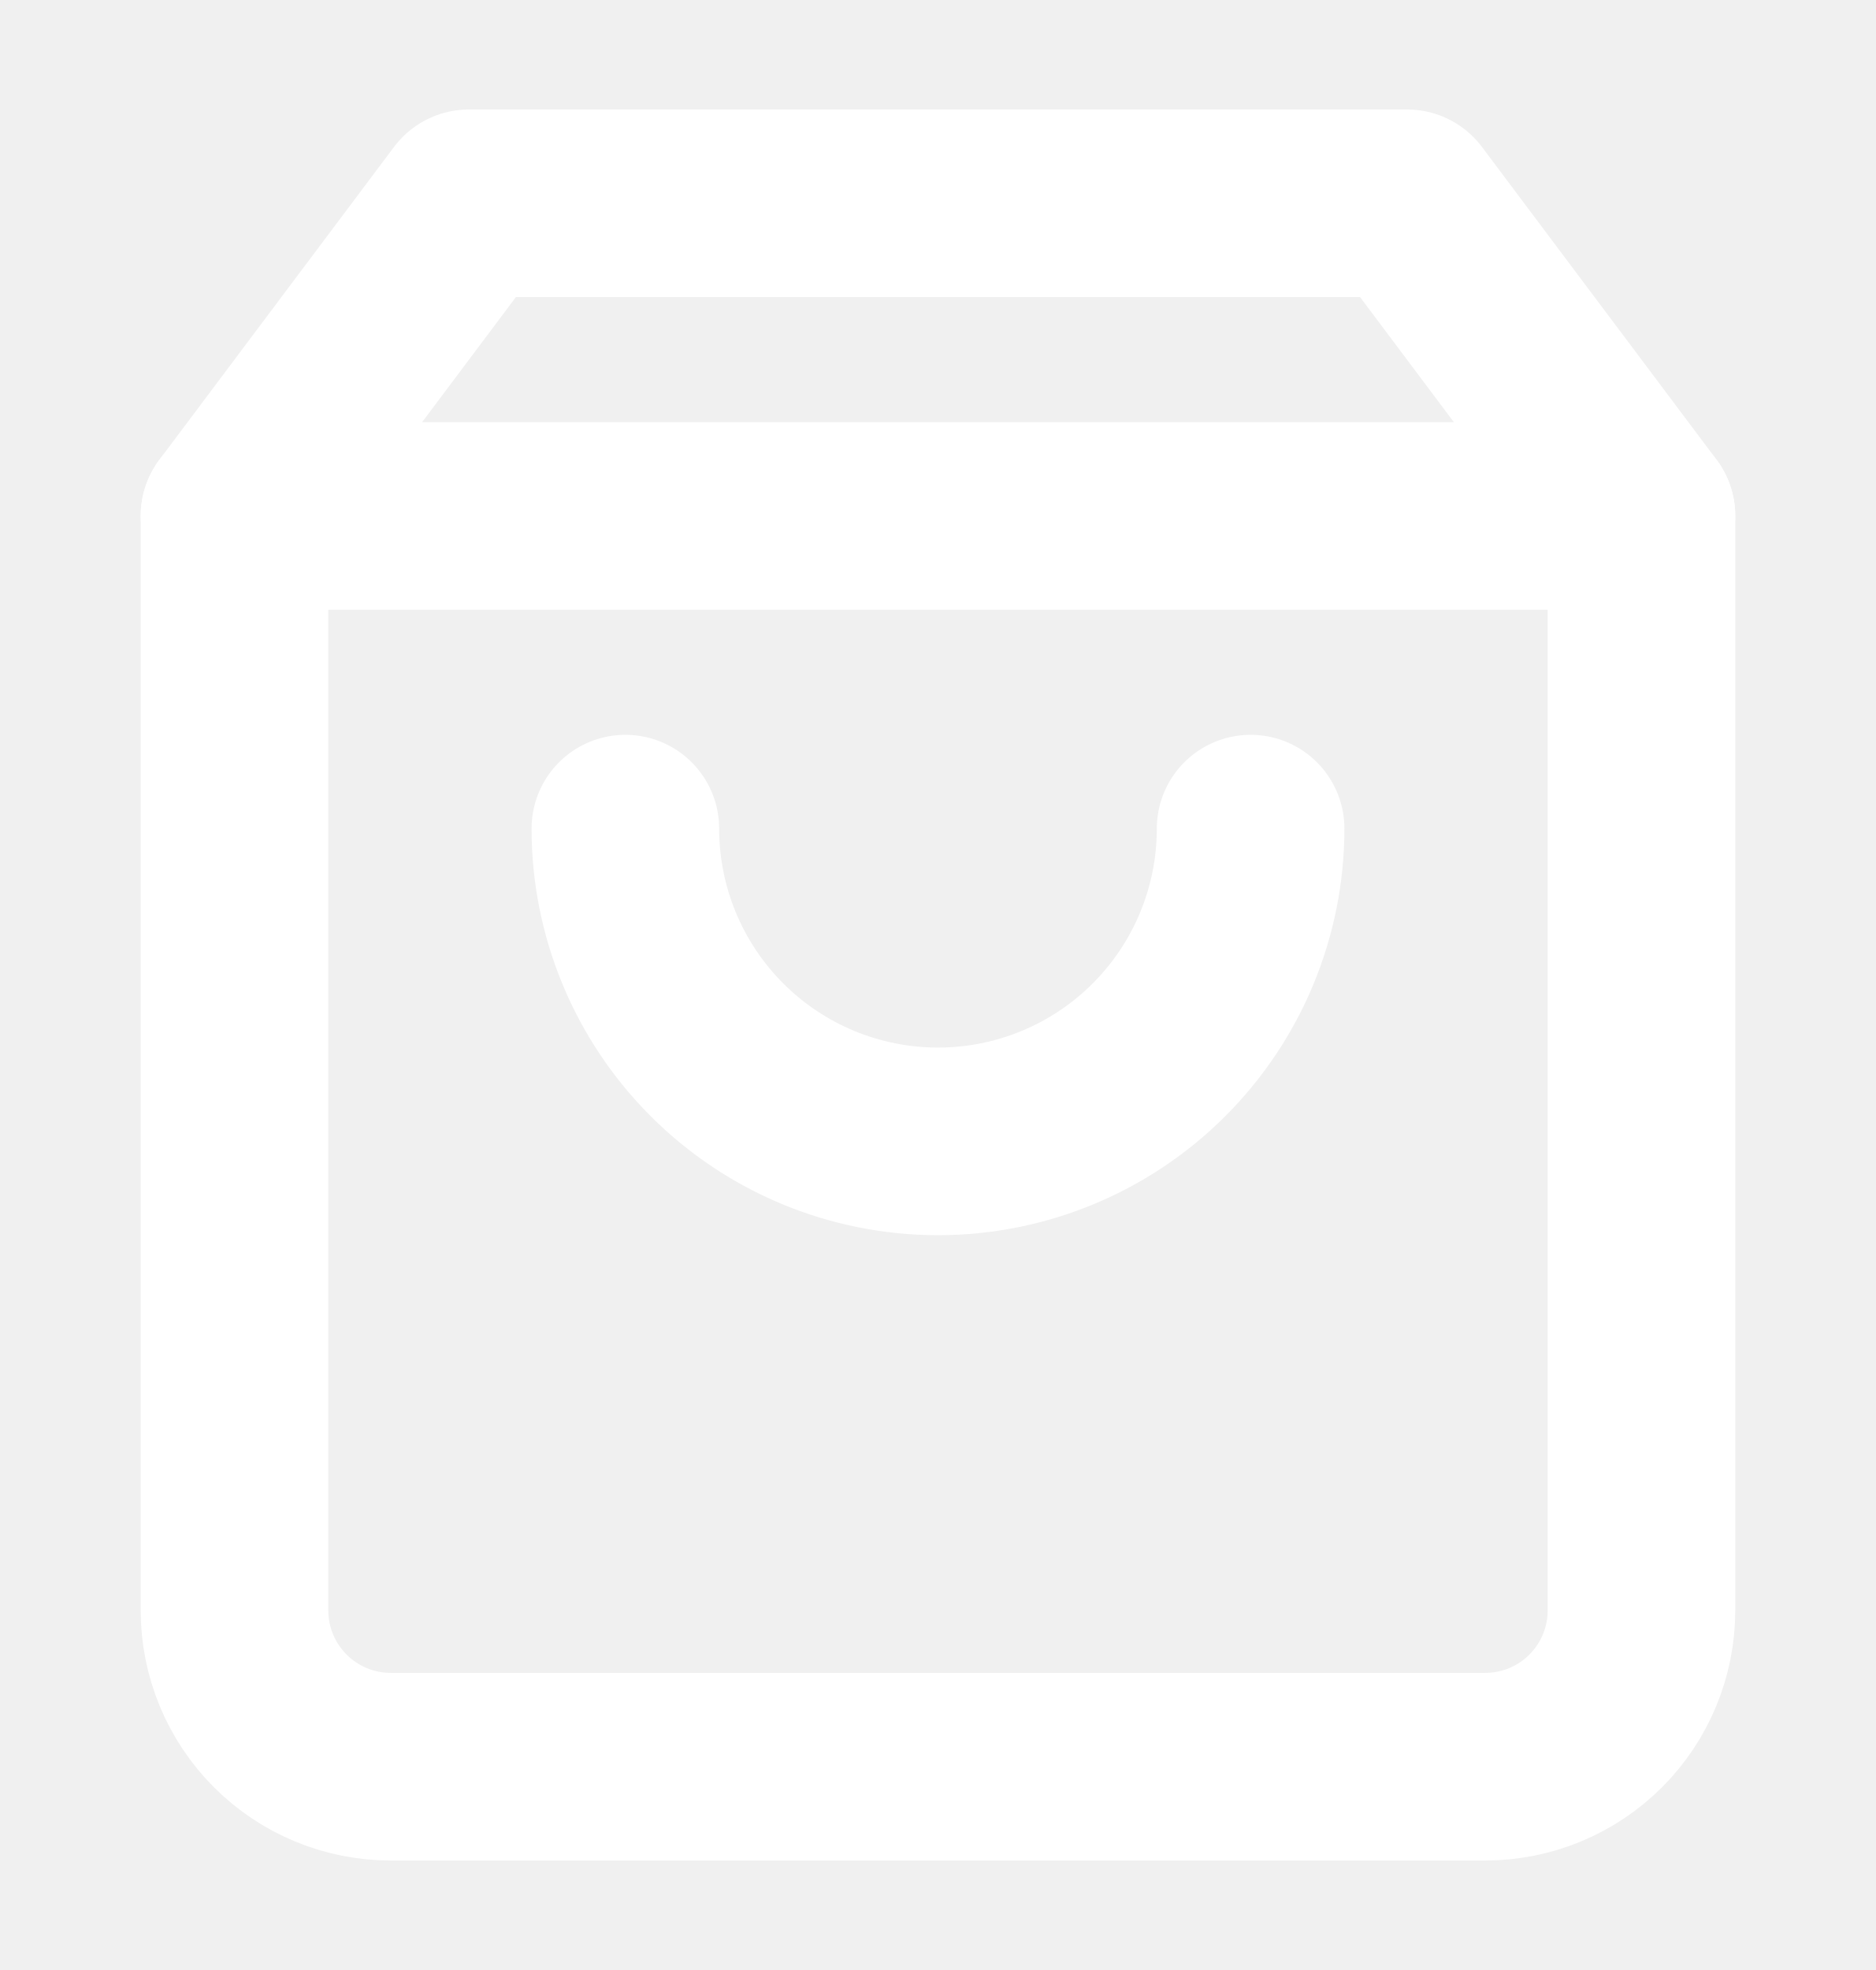
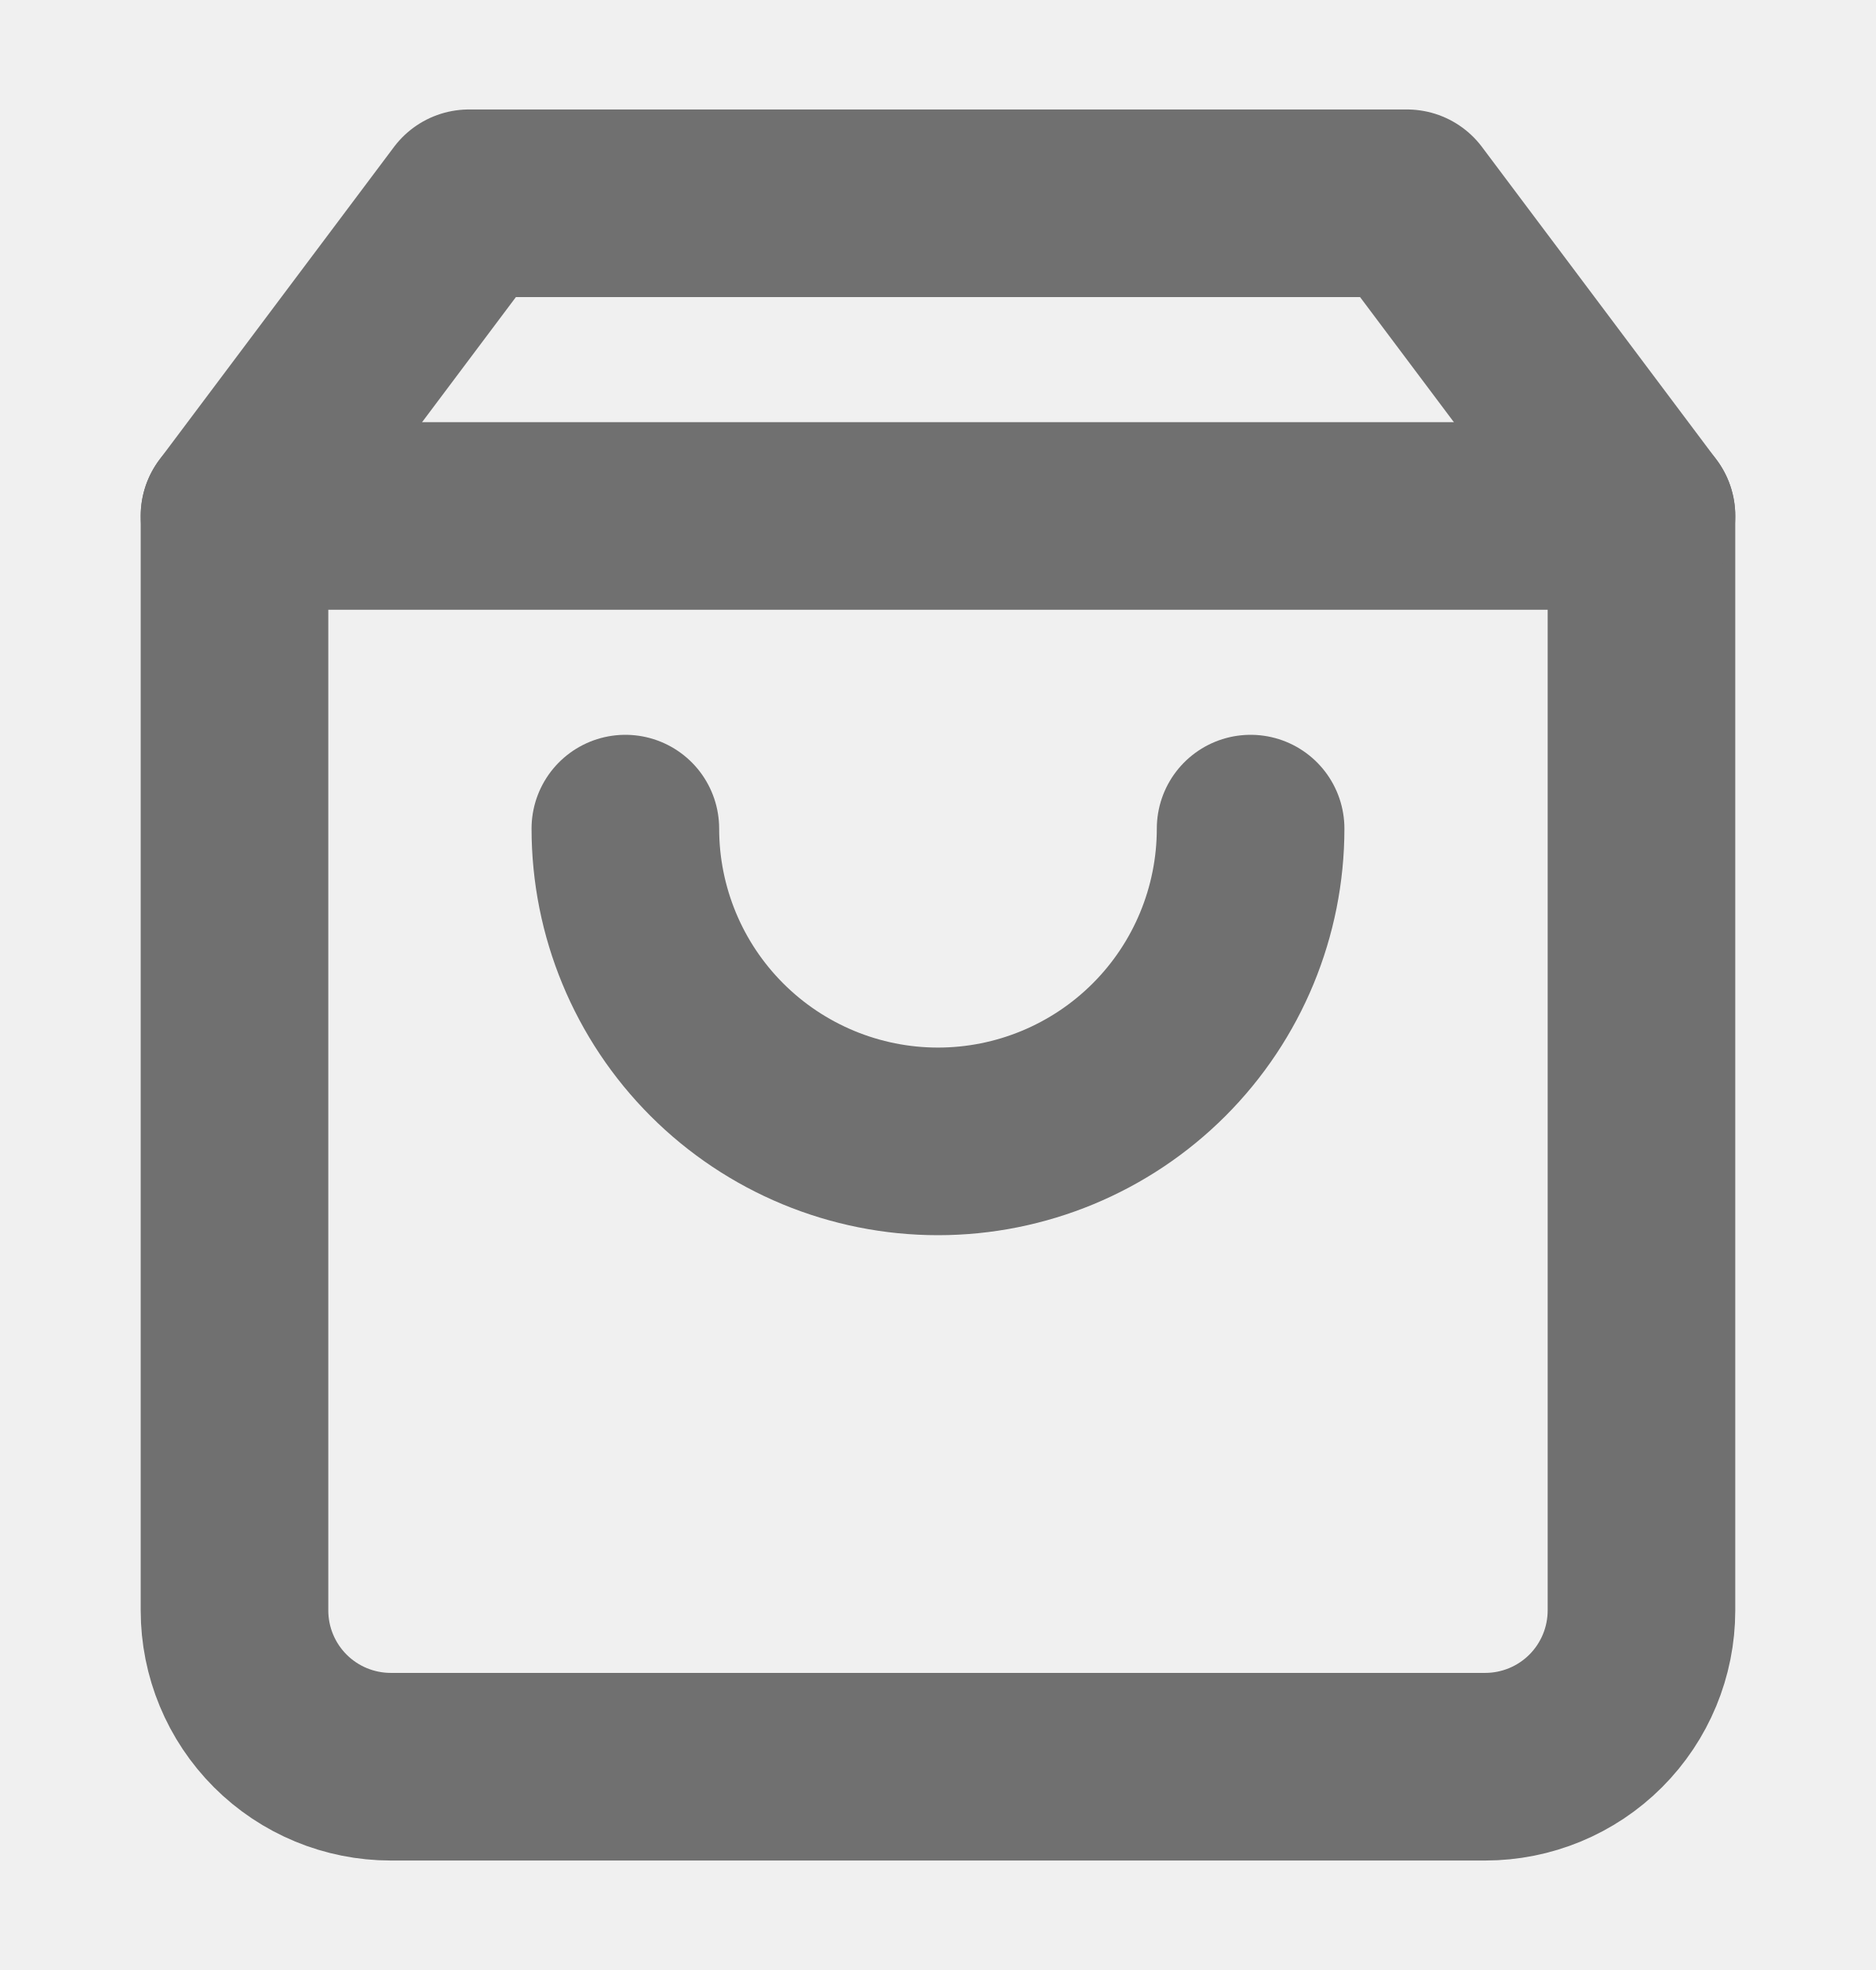
<svg xmlns="http://www.w3.org/2000/svg" width="20" height="21" viewBox="0 0 20 21" fill="none">
-   <path d="M5 2.167L2.5 5.5V17.167C2.5 17.609 2.676 18.033 2.988 18.345C3.301 18.658 3.725 18.833 4.167 18.833H15.833C16.275 18.833 16.699 18.658 17.012 18.345C17.324 18.033 17.5 17.609 17.5 17.167V5.5L15 2.167H5Z" stroke="white" stroke-width="2" stroke-linecap="round" stroke-linejoin="round" />
-   <path d="M2.5 5.5H17.5" stroke="white" stroke-width="2" stroke-linecap="round" stroke-linejoin="round" />
-   <path d="M13.333 8.833C13.333 9.717 12.982 10.565 12.357 11.19C11.732 11.816 10.884 12.167 10 12.167C9.116 12.167 8.268 11.816 7.643 11.19C7.018 10.565 6.667 9.717 6.667 8.833" stroke="white" stroke-width="2" stroke-linecap="round" stroke-linejoin="round" />
+   <path d="M5 2.167L2.5 5.5V17.167C2.5 17.609 2.676 18.033 2.988 18.345C3.301 18.658 3.725 18.833 4.167 18.833H15.833C16.275 18.833 16.699 18.658 17.012 18.345C17.324 18.033 17.5 17.609 17.5 17.167V5.5L15 2.167H5Z" stroke="#707070" stroke-width="2" stroke-linecap="round" stroke-linejoin="round" />
+   <path d="M2.5 5.5H17.5" stroke="#707070" stroke-width="2" stroke-linecap="round" stroke-linejoin="round" />
+   <path d="M13.333 8.833C13.333 9.717 12.982 10.565 12.357 11.19C11.732 11.815 10.884 12.167 10 12.167C9.116 12.167 8.268 11.815 7.643 11.19C7.018 10.565 6.667 9.717 6.667 8.833" stroke="#707070" stroke-width="2" stroke-linecap="round" stroke-linejoin="round" />
</svg>
